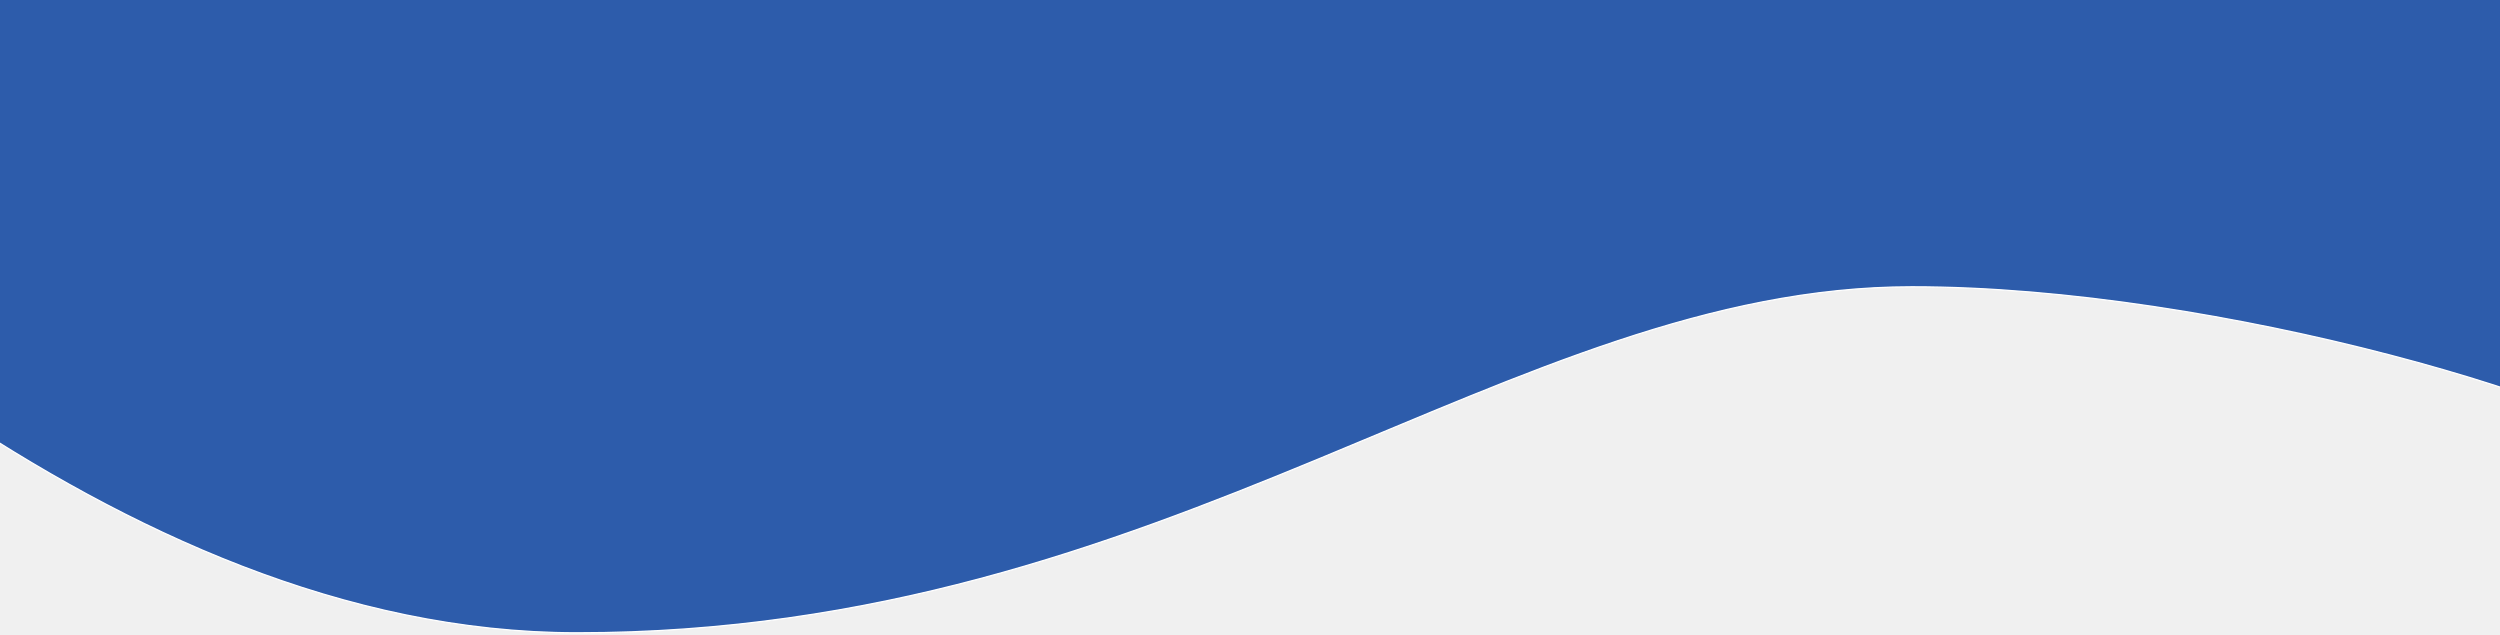
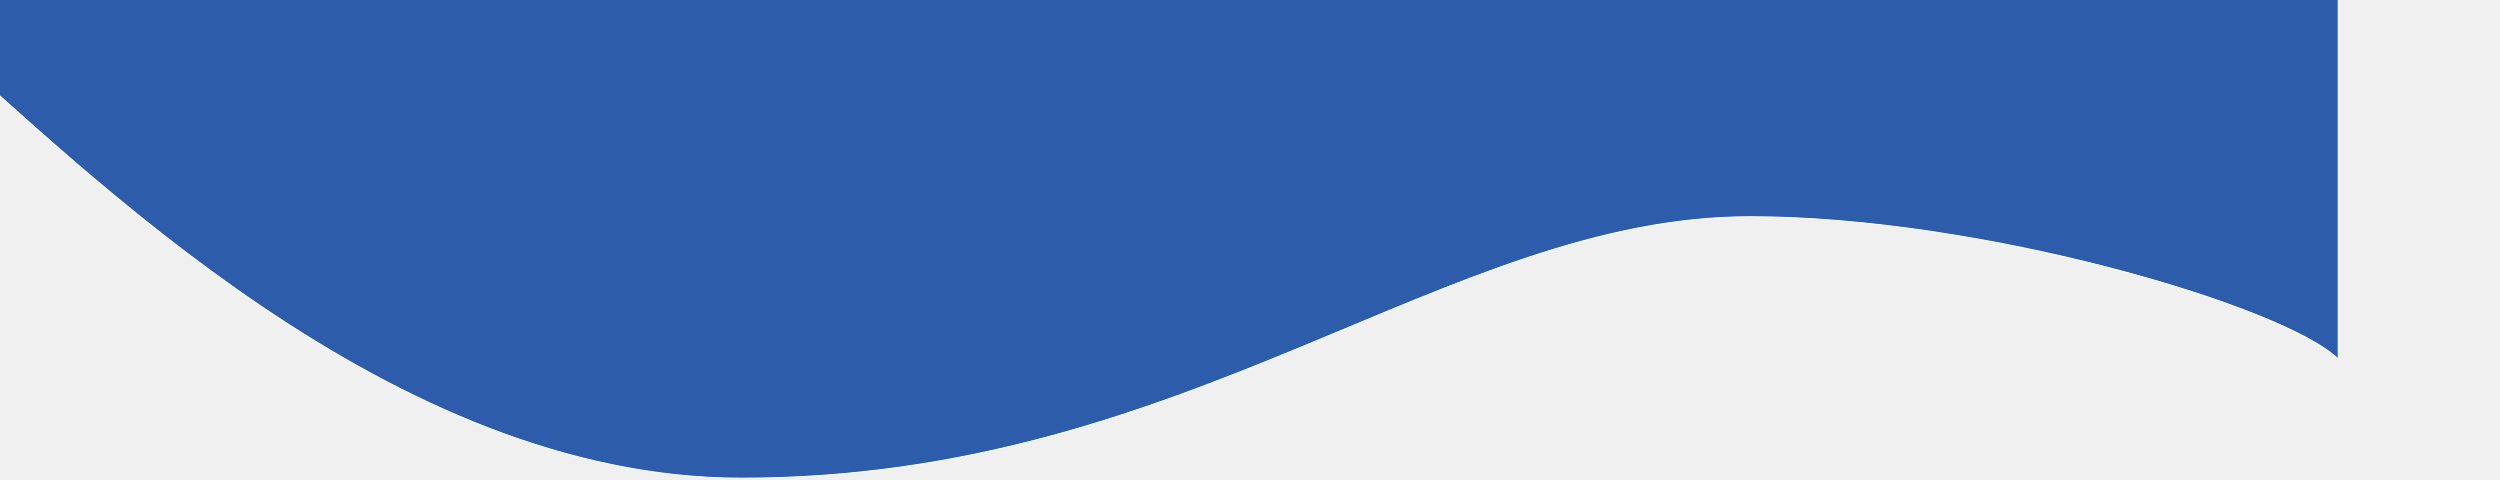
- <svg xmlns="http://www.w3.org/2000/svg" width="1920" height="487" viewBox="0 0 1920 487" fill="none">
+ <svg xmlns="http://www.w3.org/2000/svg" width="1920" height="368   " viewBox="0 0 1920 487" fill="none">
  <path d="M443.168 486C85.668 486 -224.469 171.428 -377 38.135L-121.948 -116H2066V364.946C2012.16 311.871 1704.91 220.262 1468.38 220.262C1159.81 220.262 899.261 486 443.168 486Z" fill="#2D5CAB" stroke="white" />
</svg>
